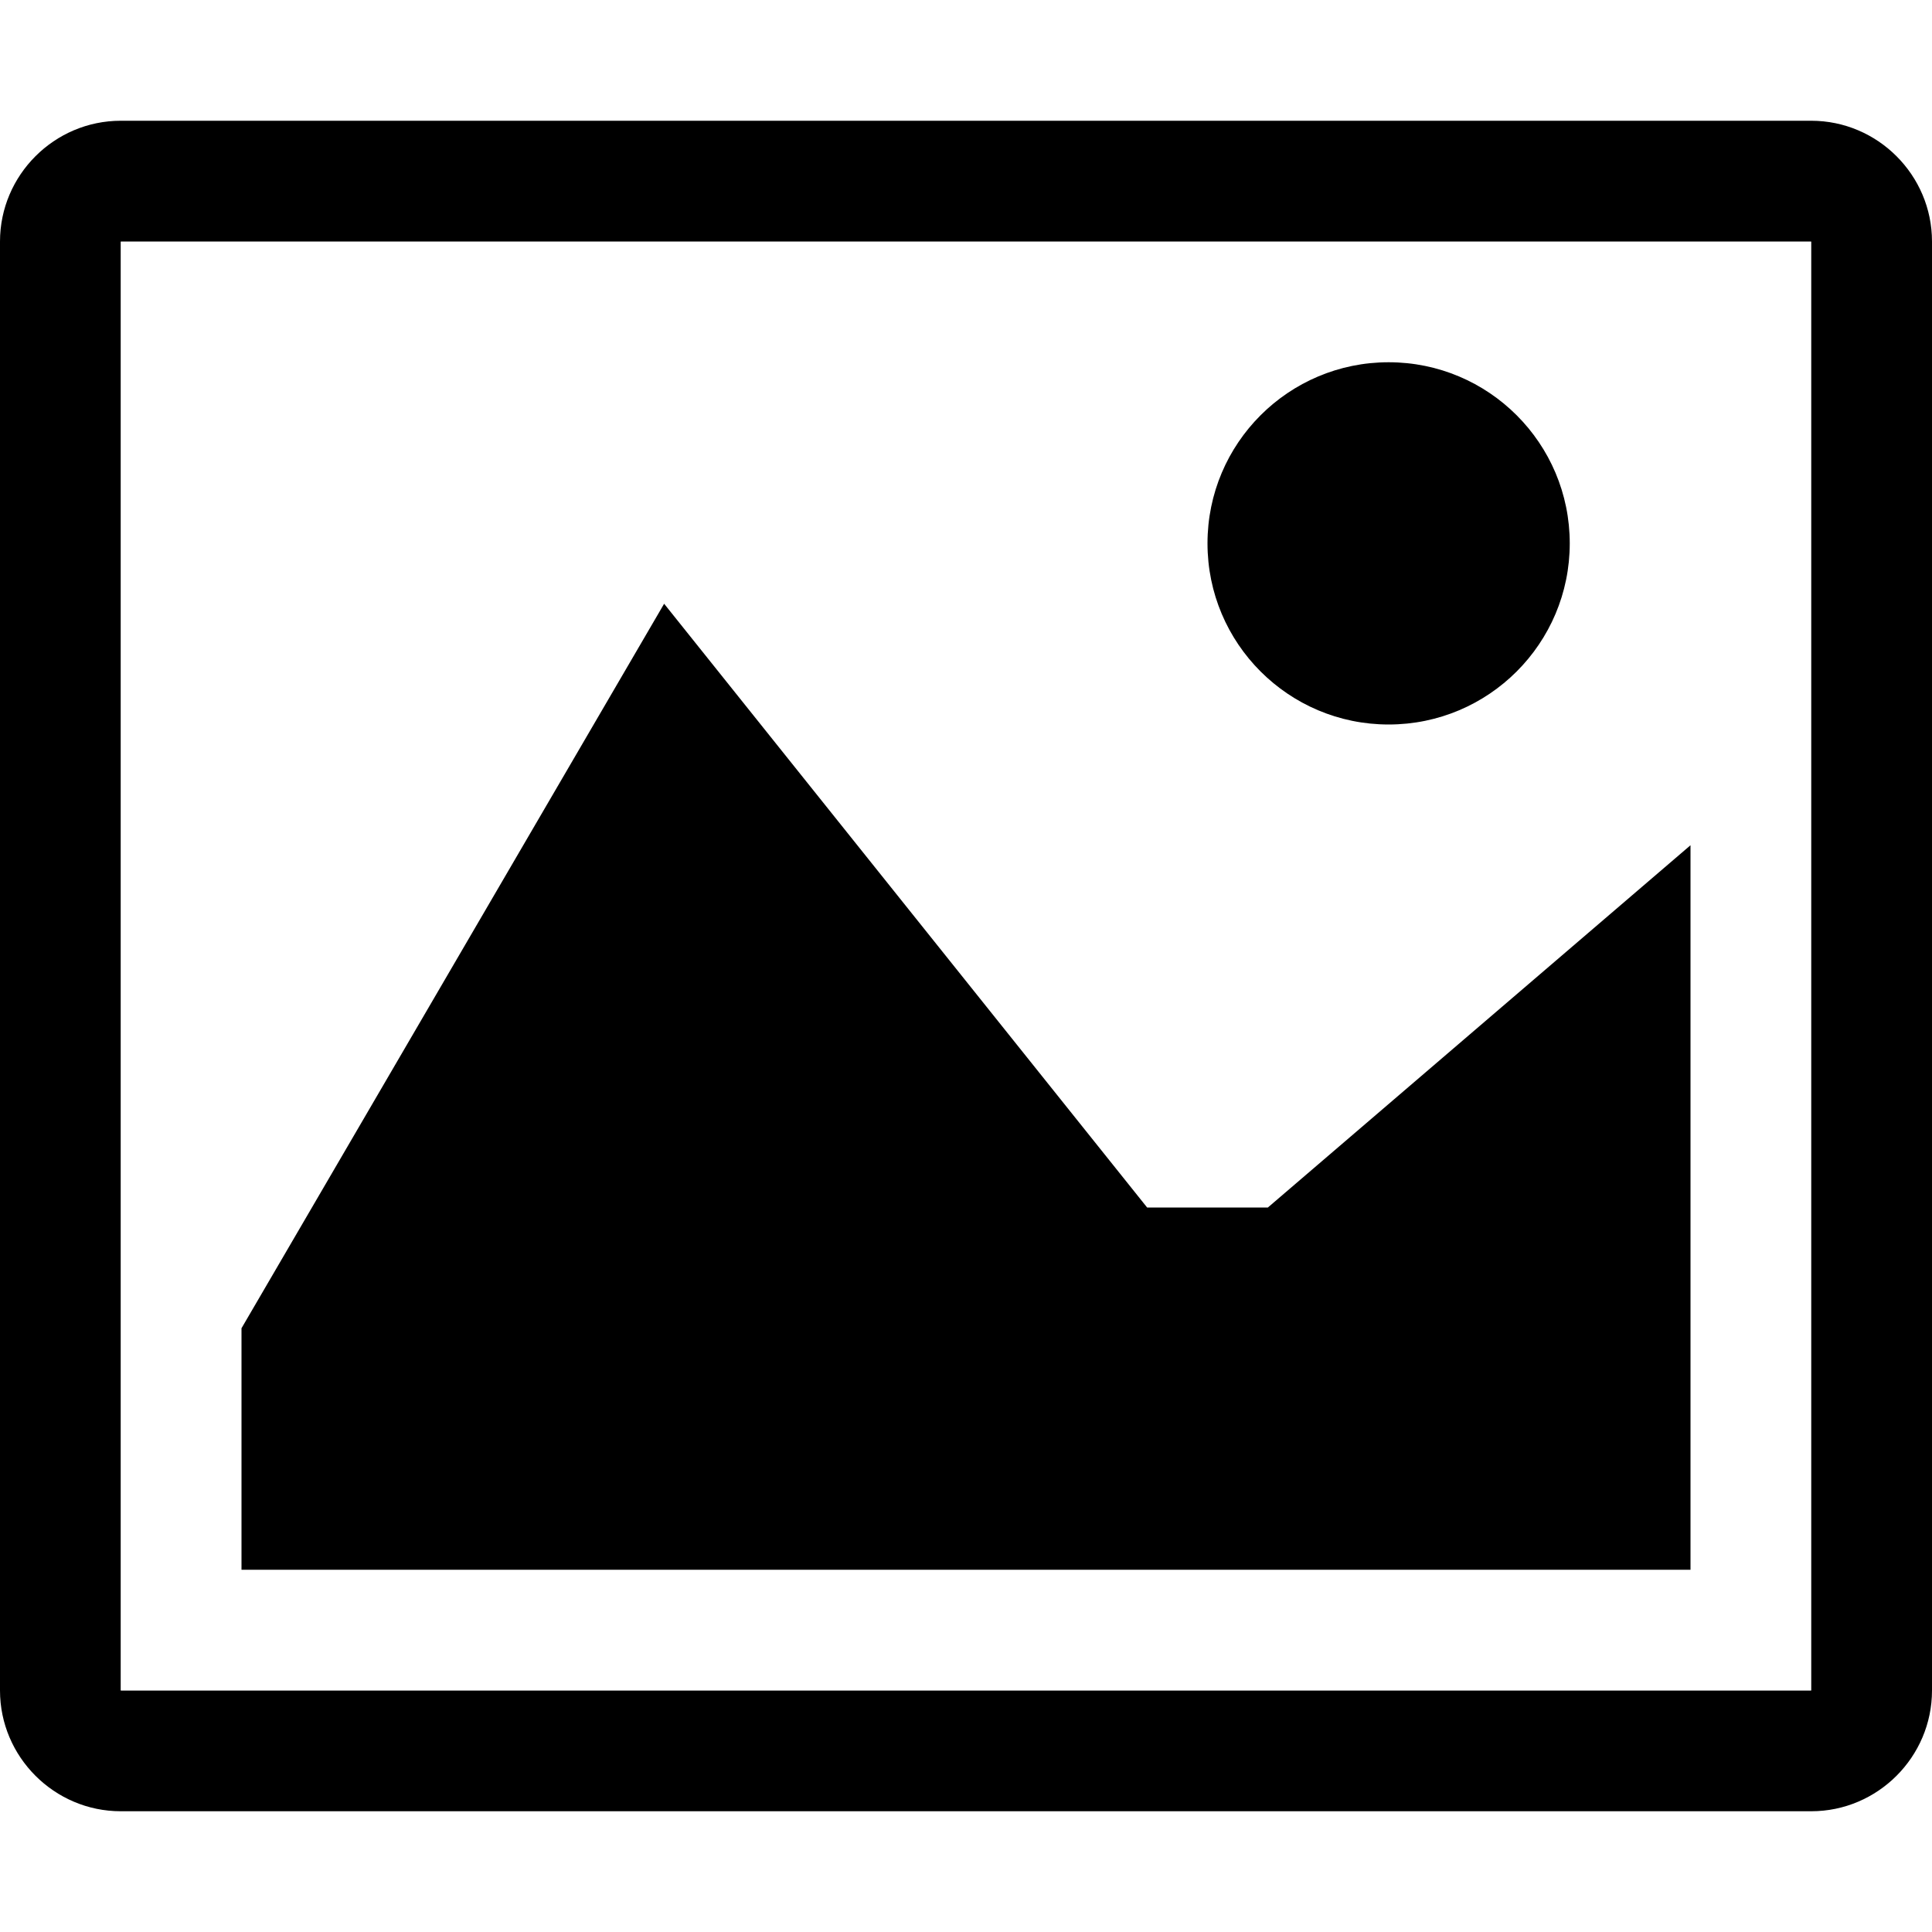
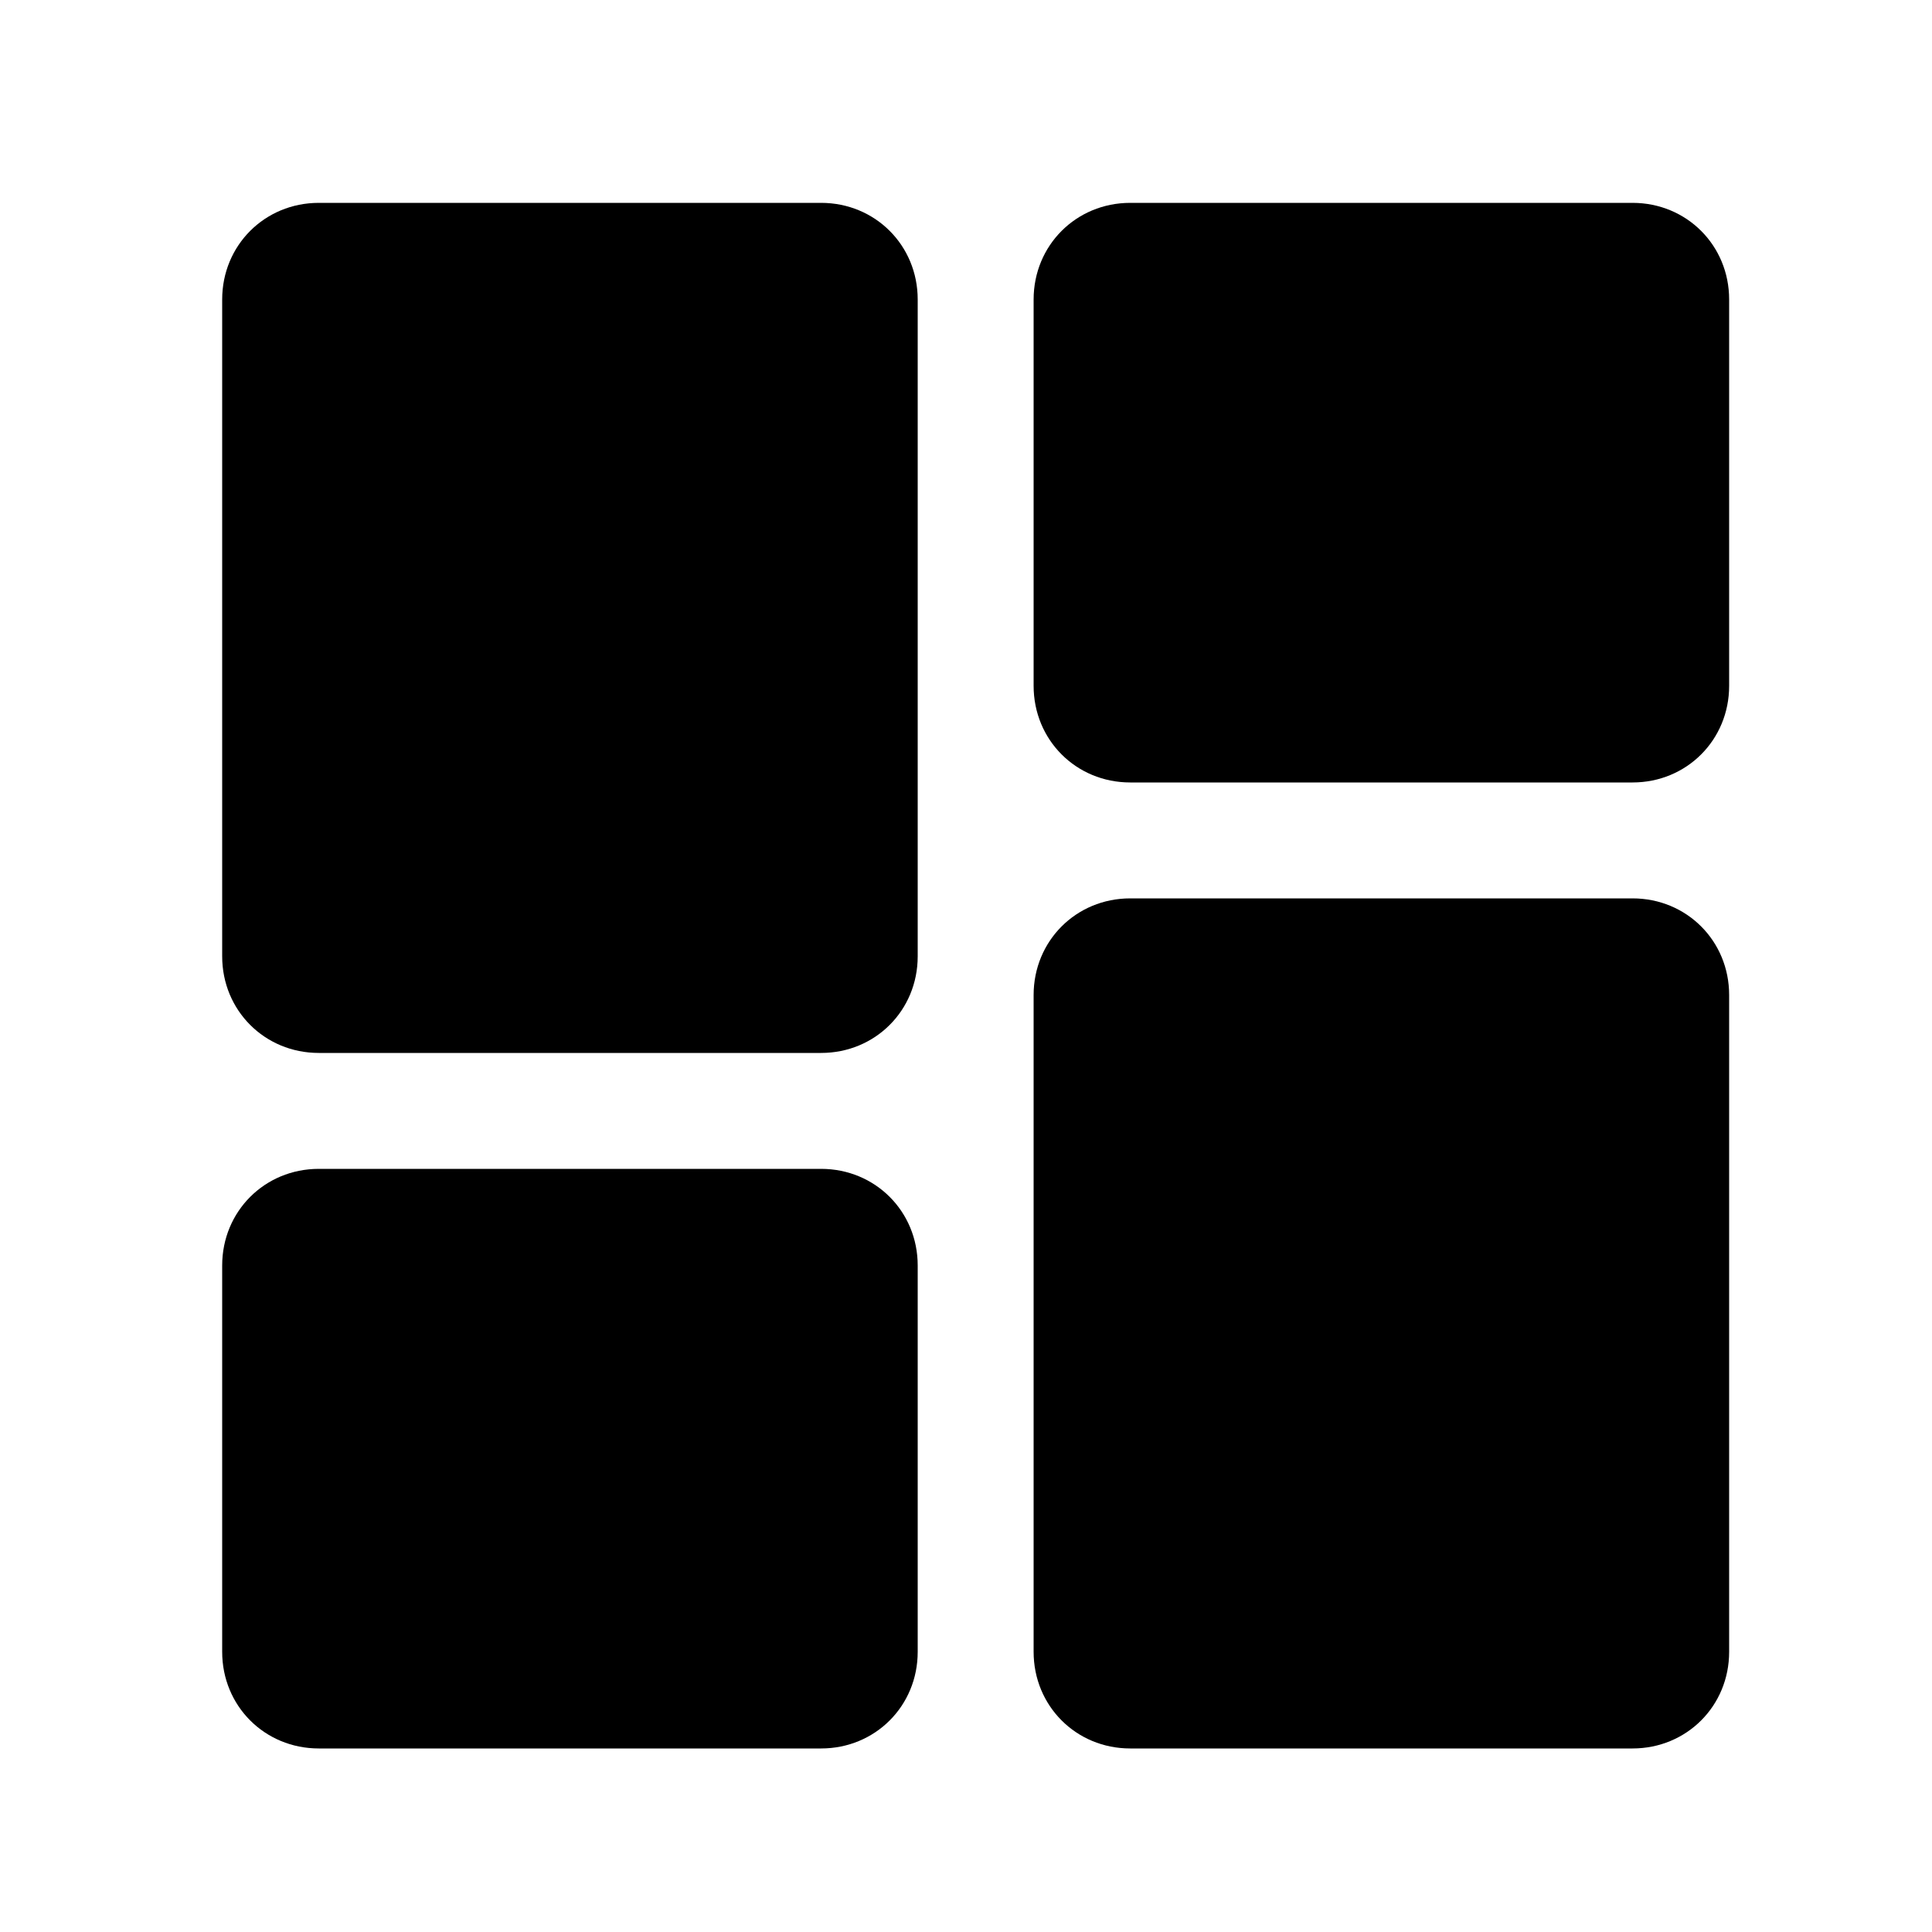
- <svg xmlns="http://www.w3.org/2000/svg" version="1.1" width="32" height="32" viewBox="0 0 32 32">
-   <path d="M29.996 4c0.001 0.001 0.003 0.002 0.004 0.004v23.993c-0.001 0.001-0.002 0.003-0.004 0.004h-27.993c-0.001-0.001-0.003-0.002-0.004-0.004v-23.993c0.001-0.001 0.002-0.003 0.004-0.004h27.993zM30 2h-28c-1.1 0-2 0.9-2 2v24c0 1.1 0.9 2 2 2h28c1.1 0 2-0.9 2-2v-24c0-1.1-0.9-2-2-2v0z" />
-   <path d="M26 9c0 1.657-1.343 3-3 3s-3-1.343-3-3 1.343-3 3-3 3 1.343 3 3z" />
-   <path d="M28 26h-24v-4l7-12 8 10h2l7-6z" />
+ <svg xmlns="http://www.w3.org/2000/svg" version="1.1" x="0px" y="0px" viewBox="-255 347 100 100" style="enable-background:new -255 347 100 100;" xml:space="preserve">
+   <style type="text/css">
+ 	.st0{fill-rule:evenodd;clip-rule:evenodd;}
+ </style>
+   <path class="st0" d="M-170.5,437.5h-26c-2.8,0-5-2.2-5-5v-34c0-2.8,2.2-5,5-5h26c2.8,0,5,2.2,5,5v34  C-165.5,435.3-167.7,437.5-170.5,437.5z M-170.5,387.5h-26c-2.8,0-5-2.2-5-5v-20c0-2.8,2.2-5,5-5h26c2.8,0,5,2.2,5,5v20  C-165.5,385.3-167.7,387.5-170.5,387.5z M-212.5,437.5h-26c-2.8,0-5-2.2-5-5v-20c0-2.8,2.2-5,5-5h26c2.8,0,5,2.2,5,5v20  C-207.5,435.3-209.7,437.5-212.5,437.5z M-212.5,401.5h-26c-2.8,0-5-2.2-5-5v-34c0-2.8,2.2-5,5-5h26c2.8,0,5,2.2,5,5v34  C-207.5,399.3-209.7,401.5-212.5,401.5z" />
</svg>
